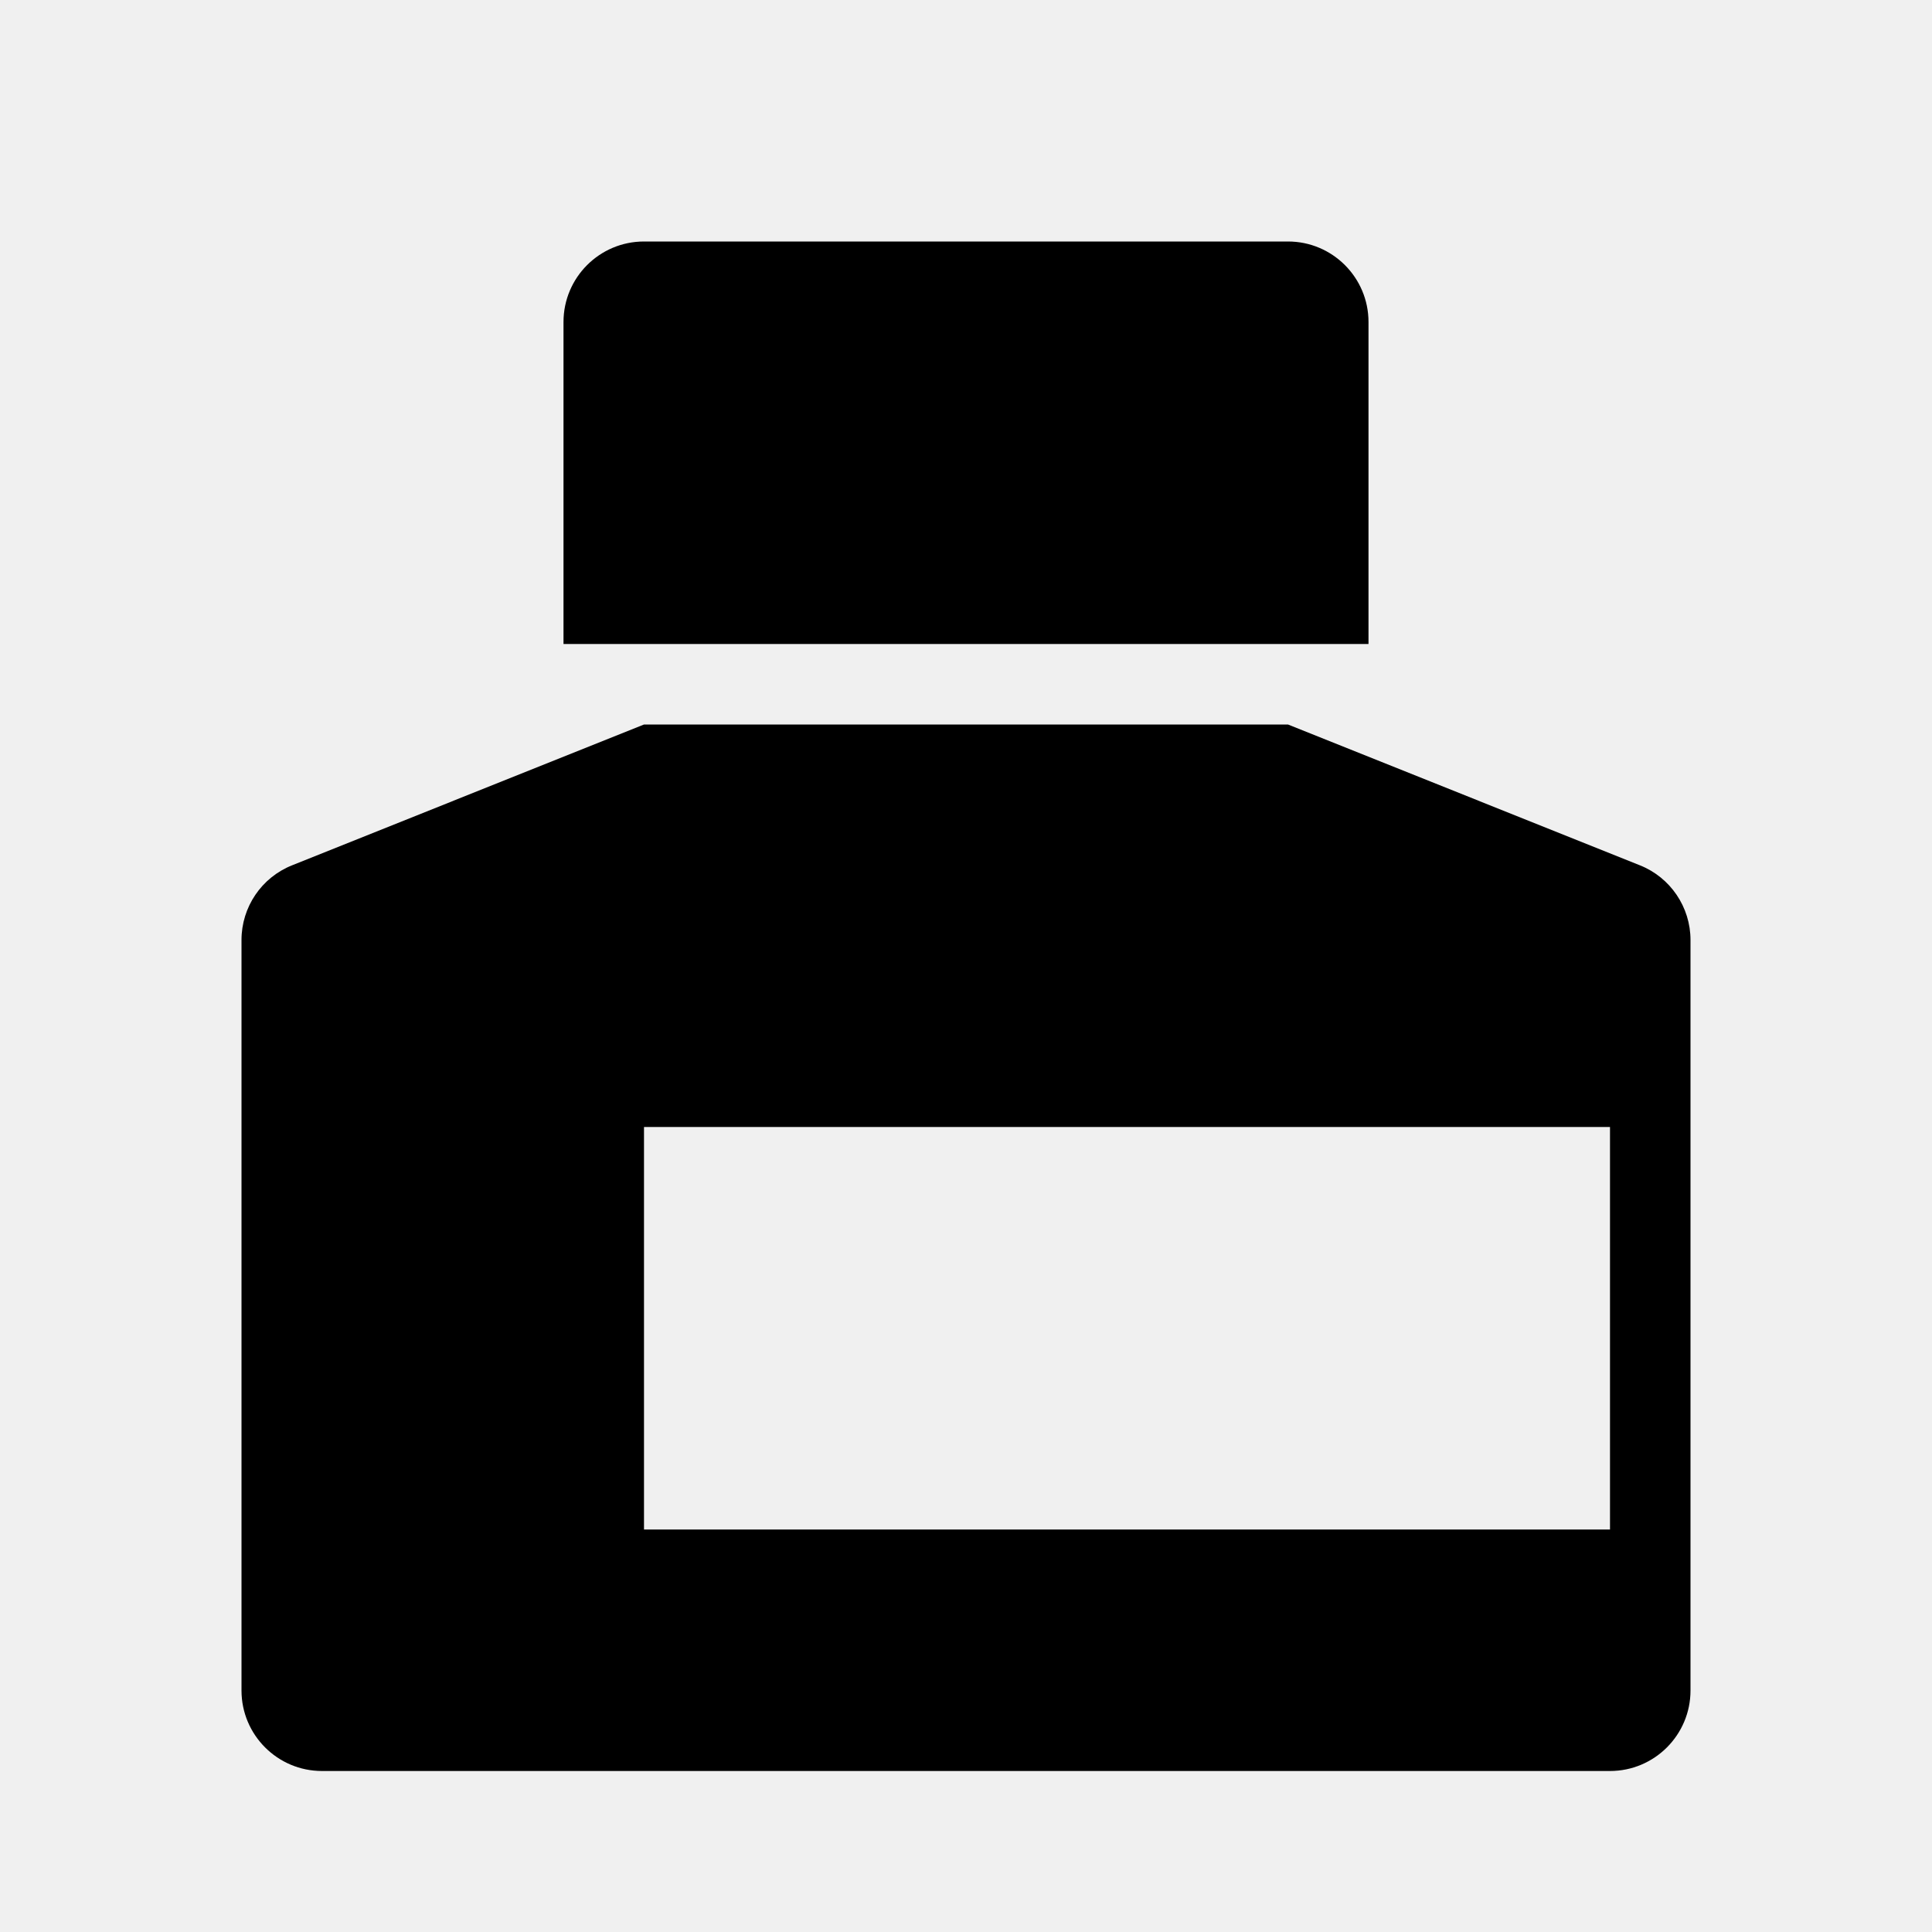
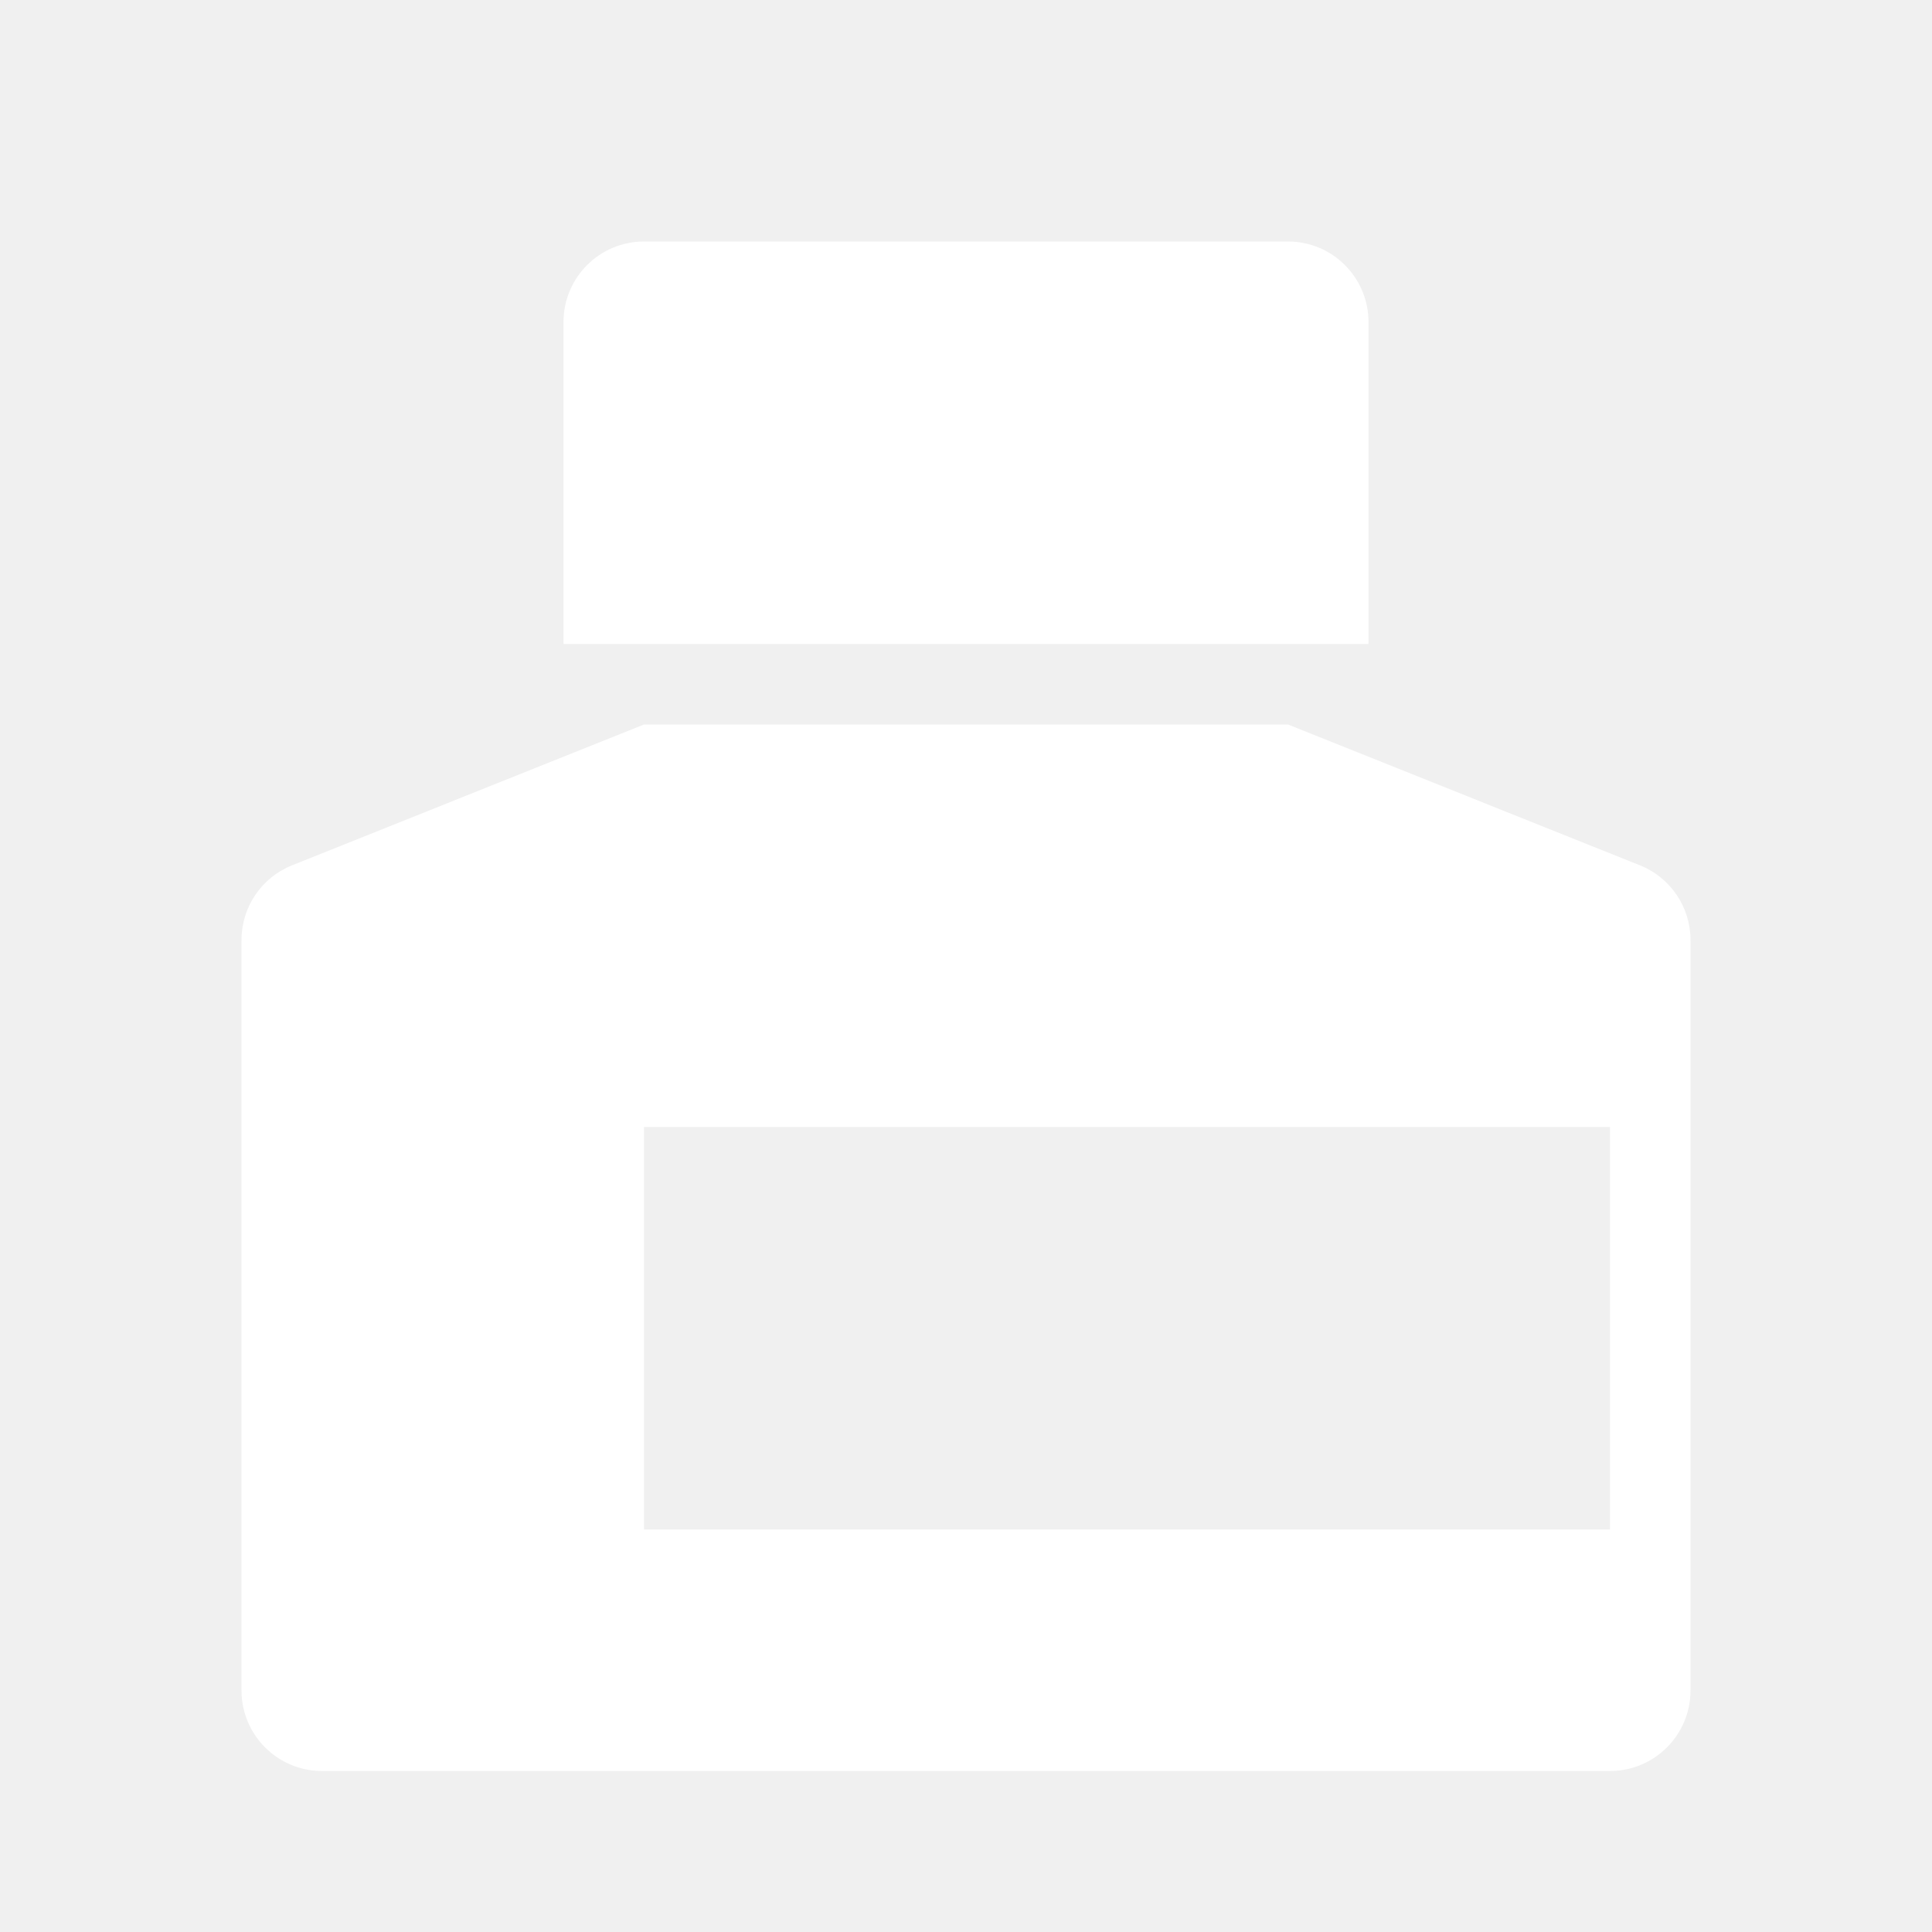
<svg xmlns="http://www.w3.org/2000/svg" viewBox="0 0 24 24" width="24" height="24">
  <path fill="none" d="M0 0H24V24H0z" />
-   <path d="M16 9l4.371 1.749c.38.151.629.52.629.928V21c0 .552-.448 1-1 1H4c-.552 0-1-.448-1-1v-9.323c0-.409.249-.777.629-.928L8 9h8zm4 5H8v5h12v-5zM16 3c.552 0 1 .448 1 1v4H7V4c0-.552.448-1 1-1h8z" fill="#000" />
+   <path d="M16 9l4.371 1.749c.38.151.629.52.629.928V21c0 .552-.448 1-1 1H4c-.552 0-1-.448-1-1v-9.323c0-.409.249-.777.629-.928L8 9h8zm4 5H8v5h12v-5zM16 3c.552 0 1 .448 1 1v4H7V4c0-.552.448-1 1-1h8z" fill="white" />
</svg>
